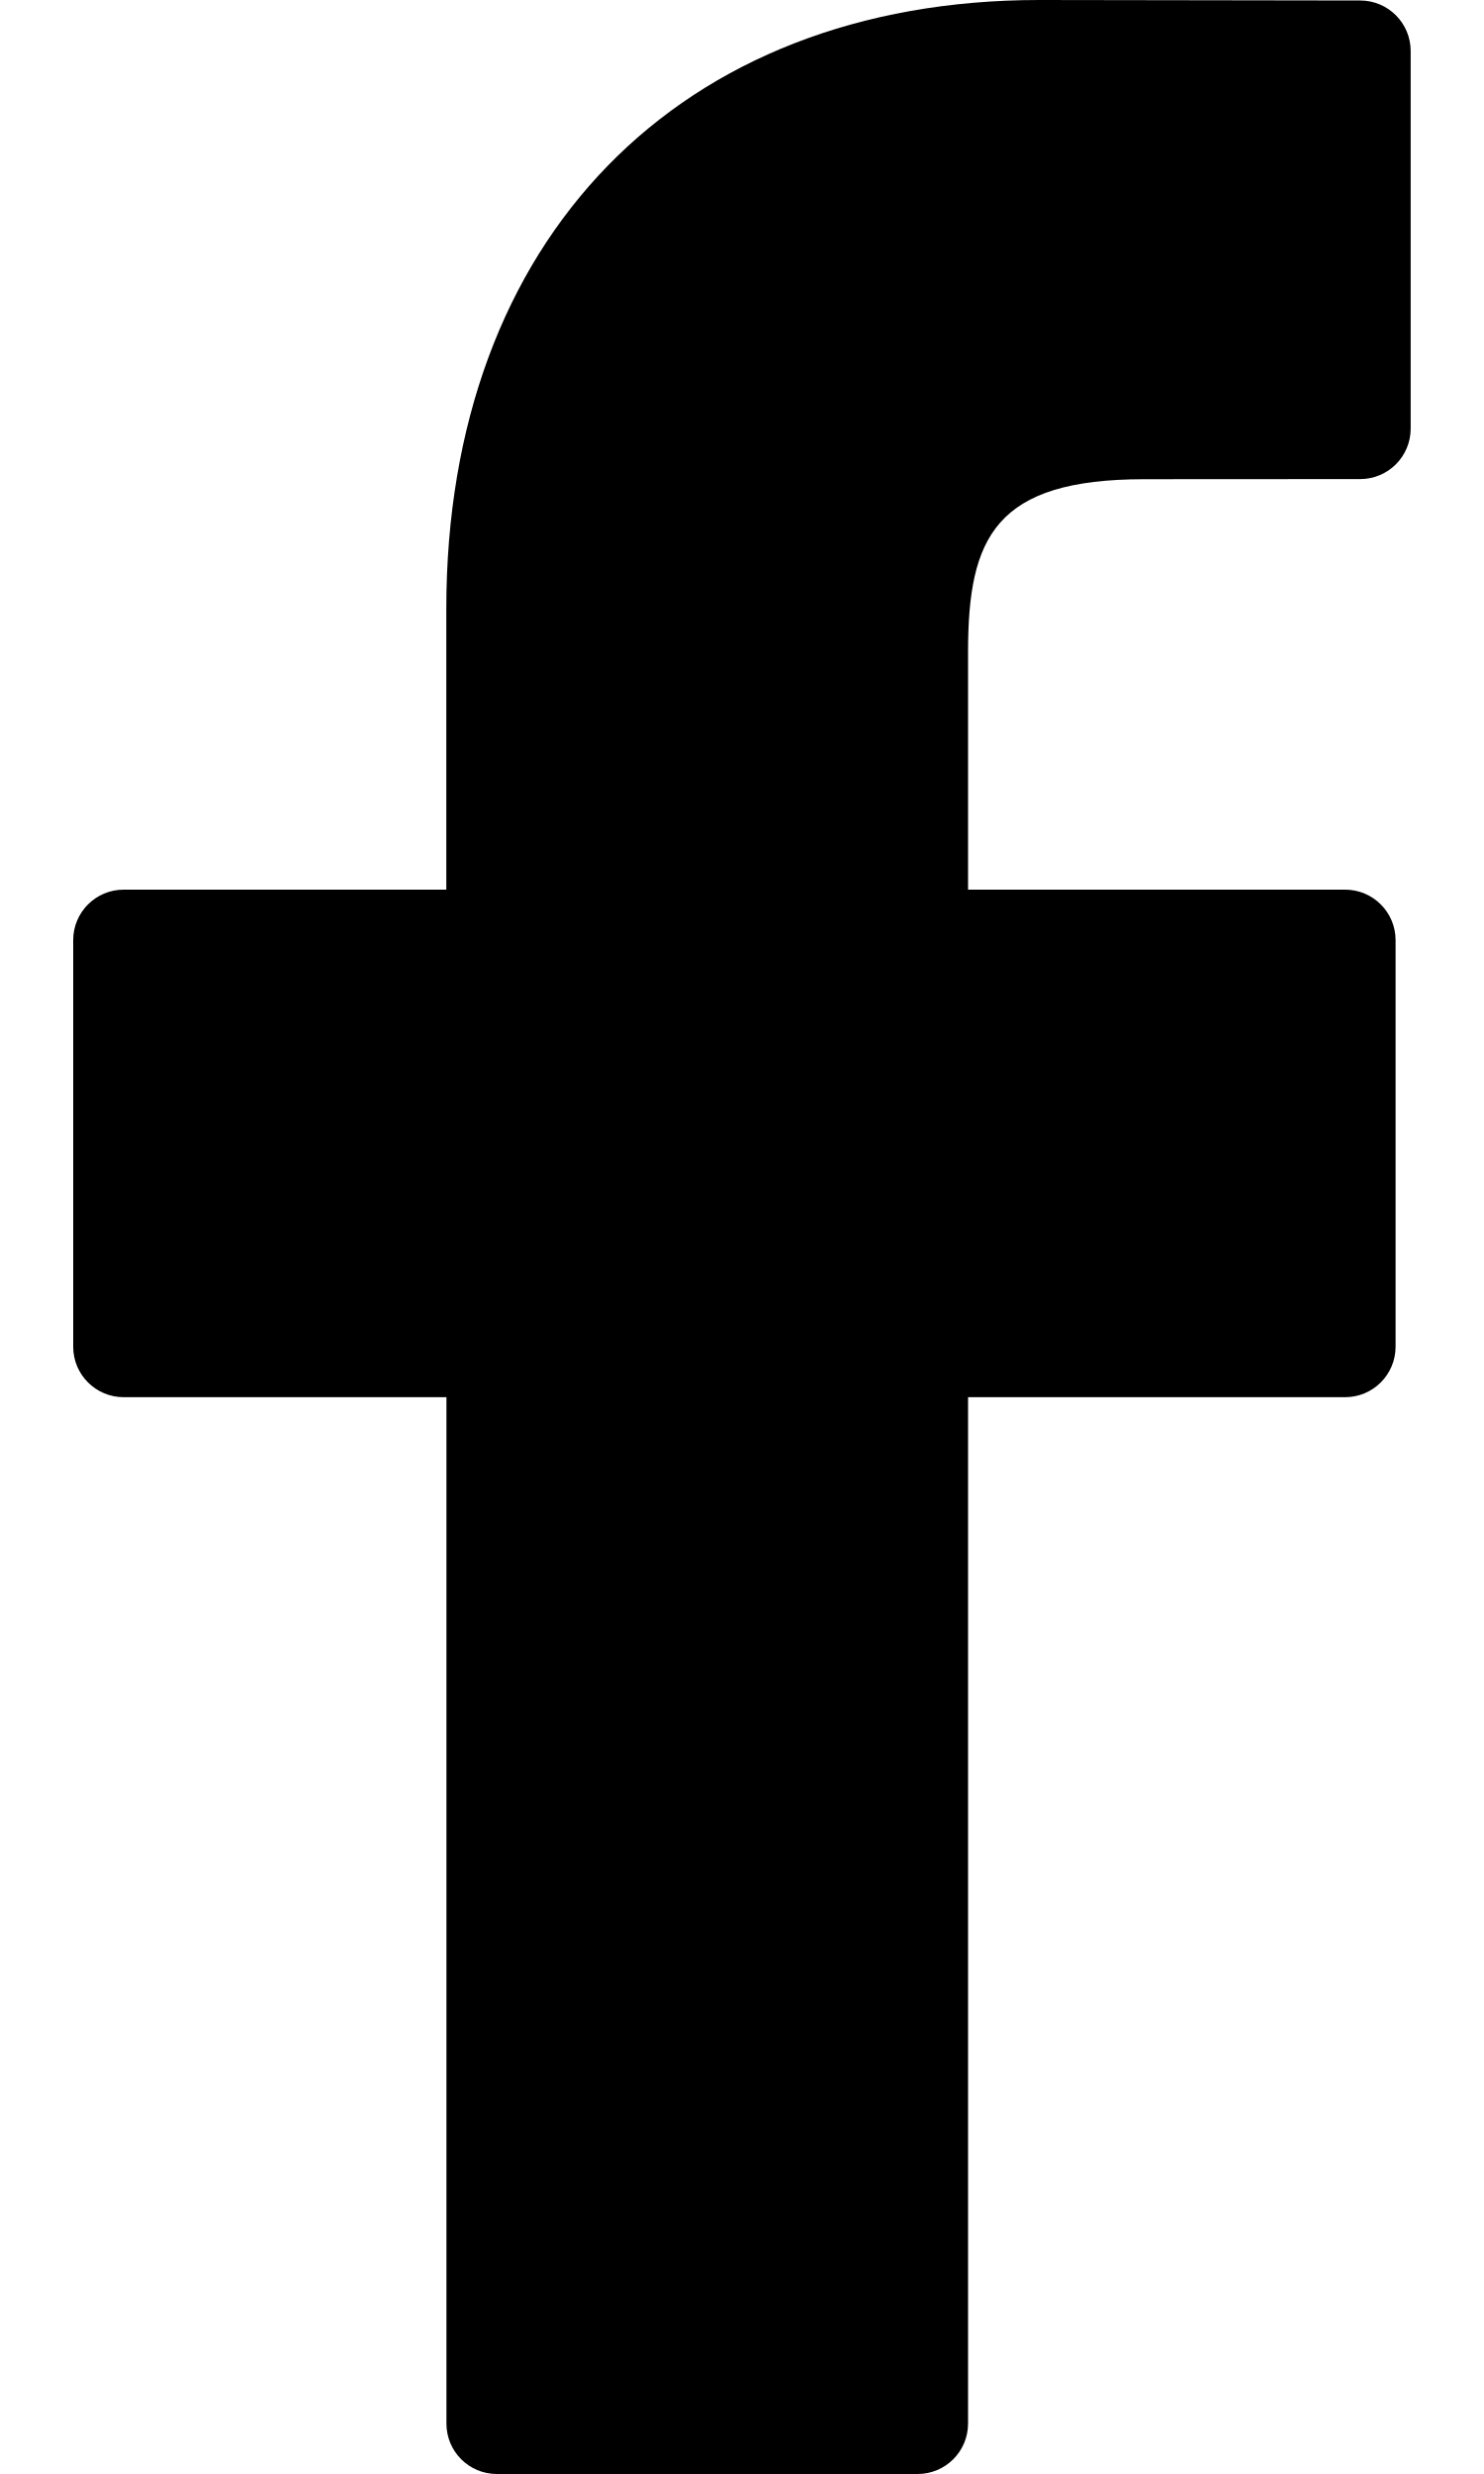
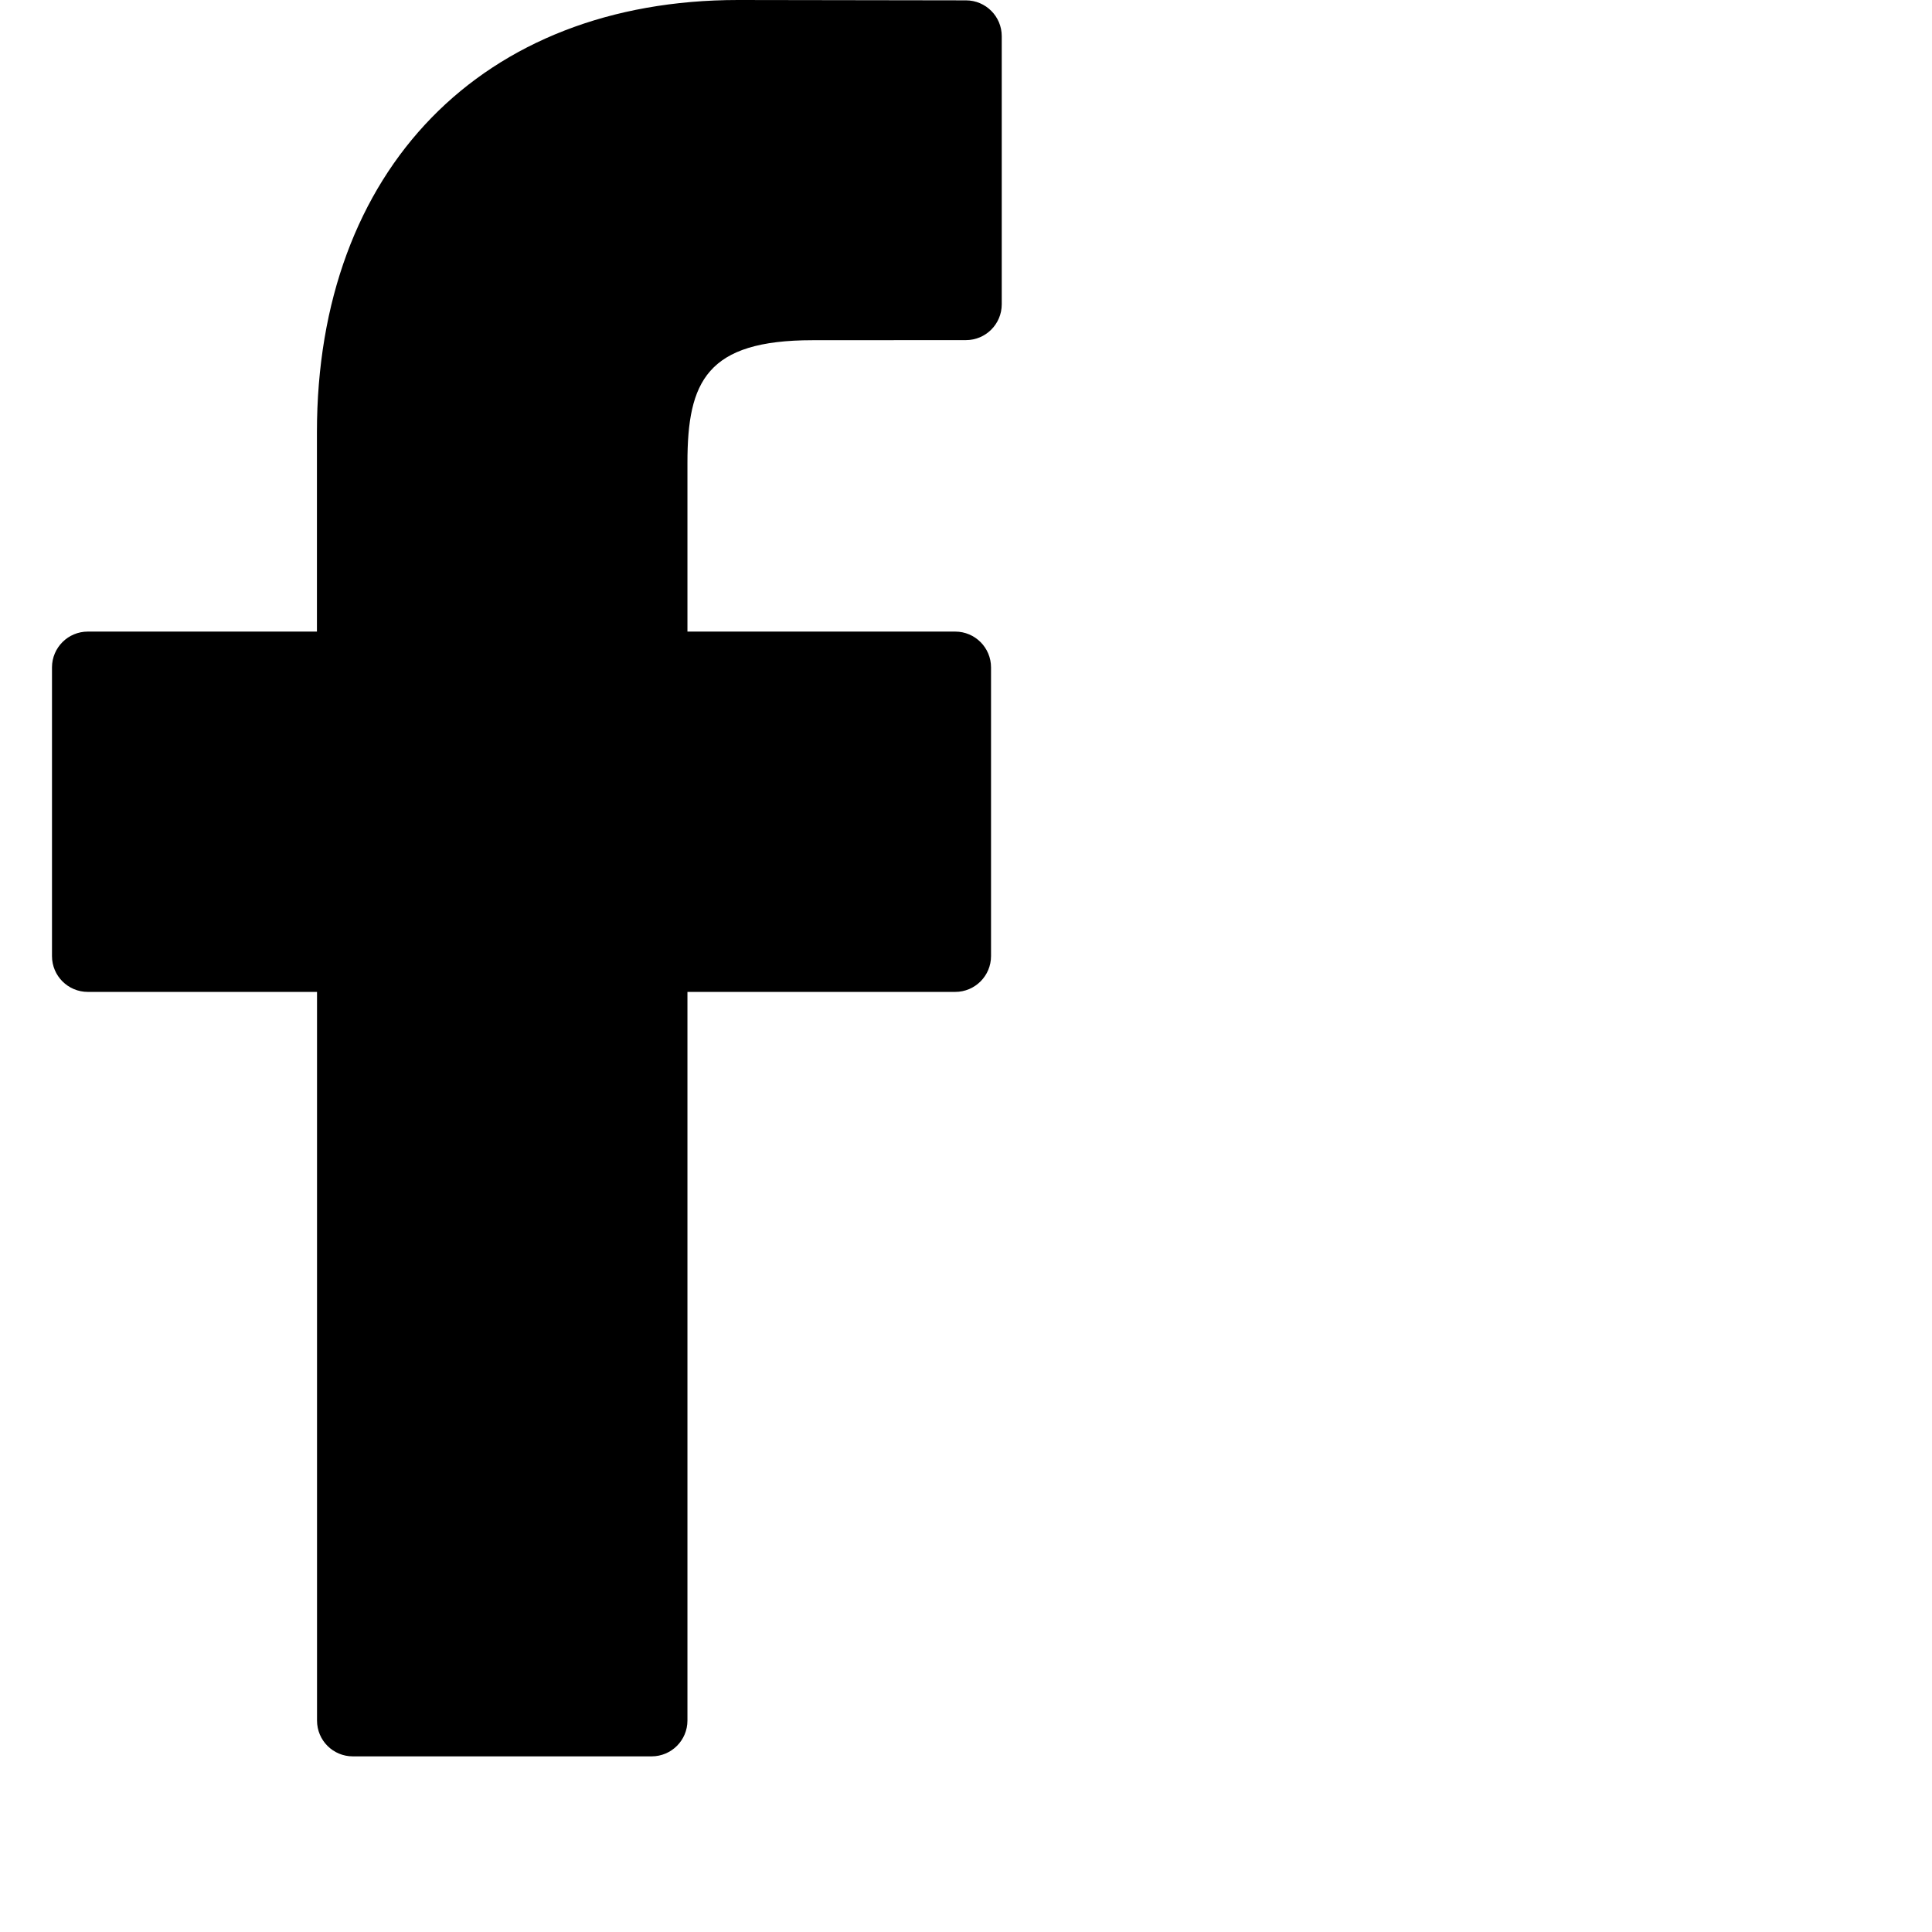
- <svg xmlns="http://www.w3.org/2000/svg" fill="none" viewBox="0 0 12 20" preserveAspectRatio="xMidYMid slice">
+ <svg xmlns="http://www.w3.org/2000/svg" fill="none" viewBox="0 0 22 22" preserveAspectRatio="xMidYMid slice">
  <path d="M11 .004L8.405 0C5.492 0 3.609 1.932 3.609 4.922v2.27H1a.408.408 0 00-.408.407v3.288c0 .226.183.408.408.408h2.61v8.297c0 .226.182.408.408.408H7.42a.408.408 0 00.408-.408v-8.297h3.049a.408.408 0 00.408-.408V7.6a.408.408 0 00-.407-.408h-3.05V5.268c0-.925.22-1.394 1.425-1.394L11 3.873a.408.408 0 00.407-.408V.412A.408.408 0 0011 .004z" fill="currentColor" />
</svg>
